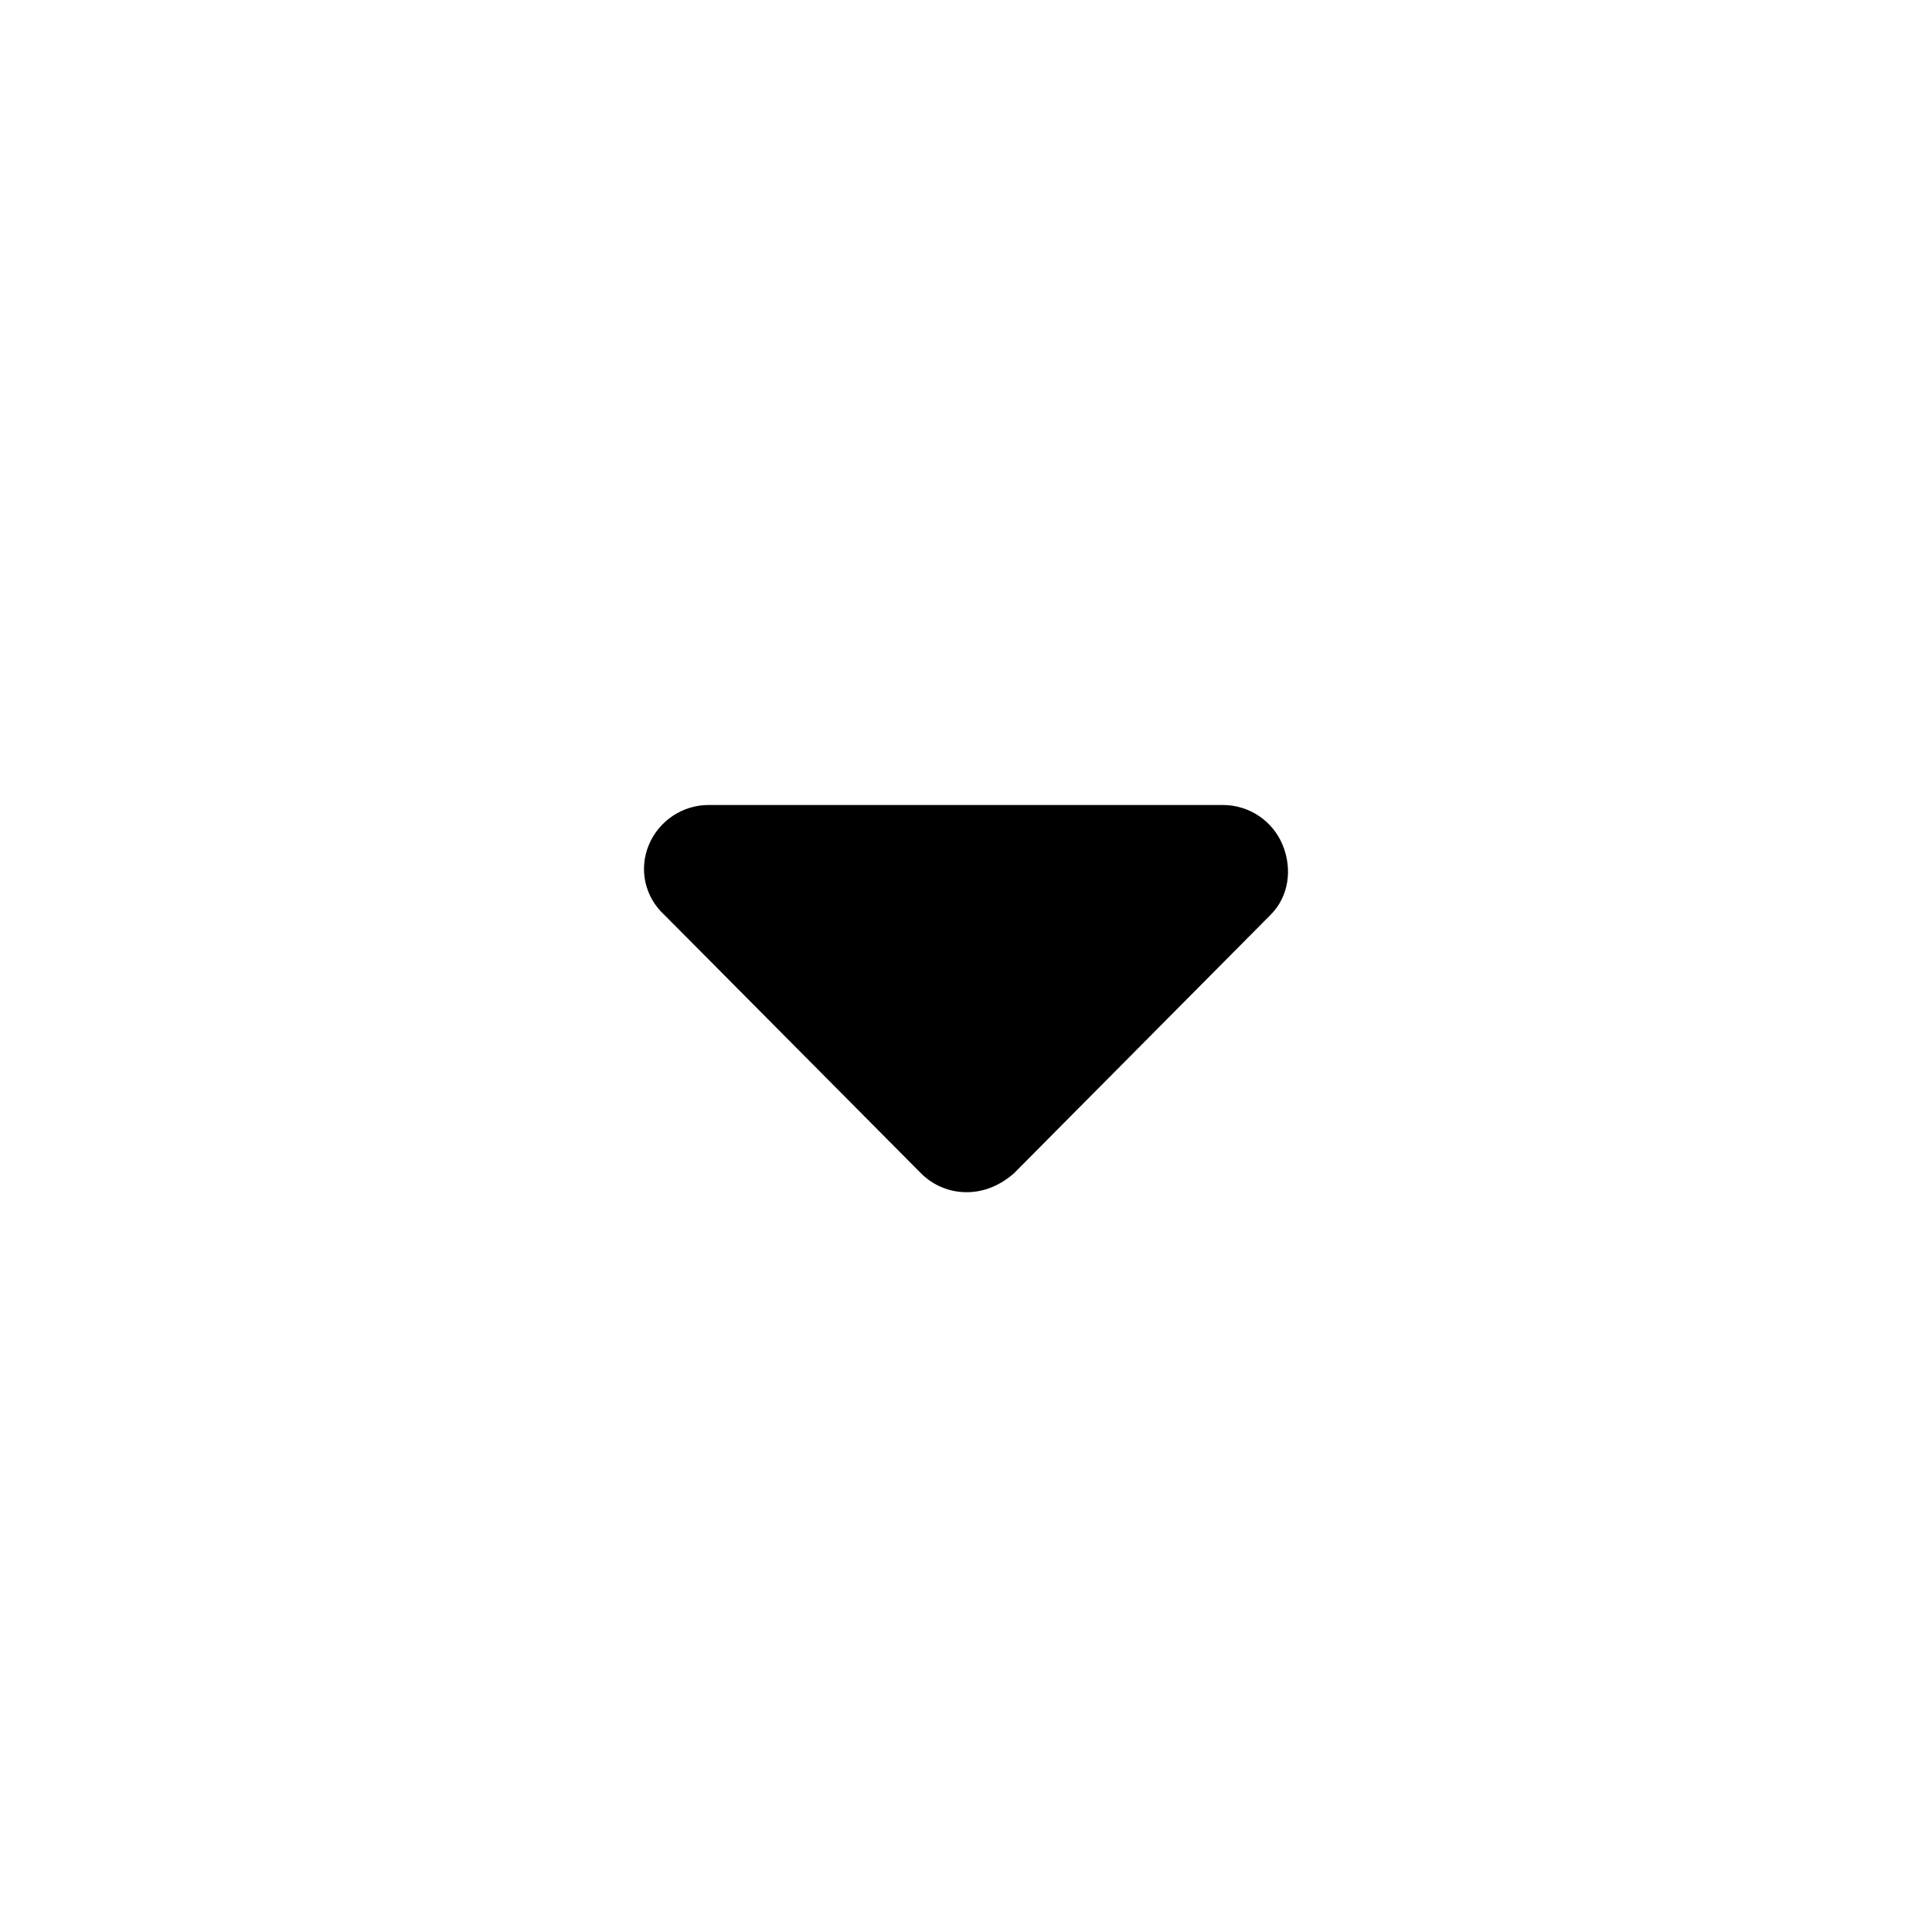
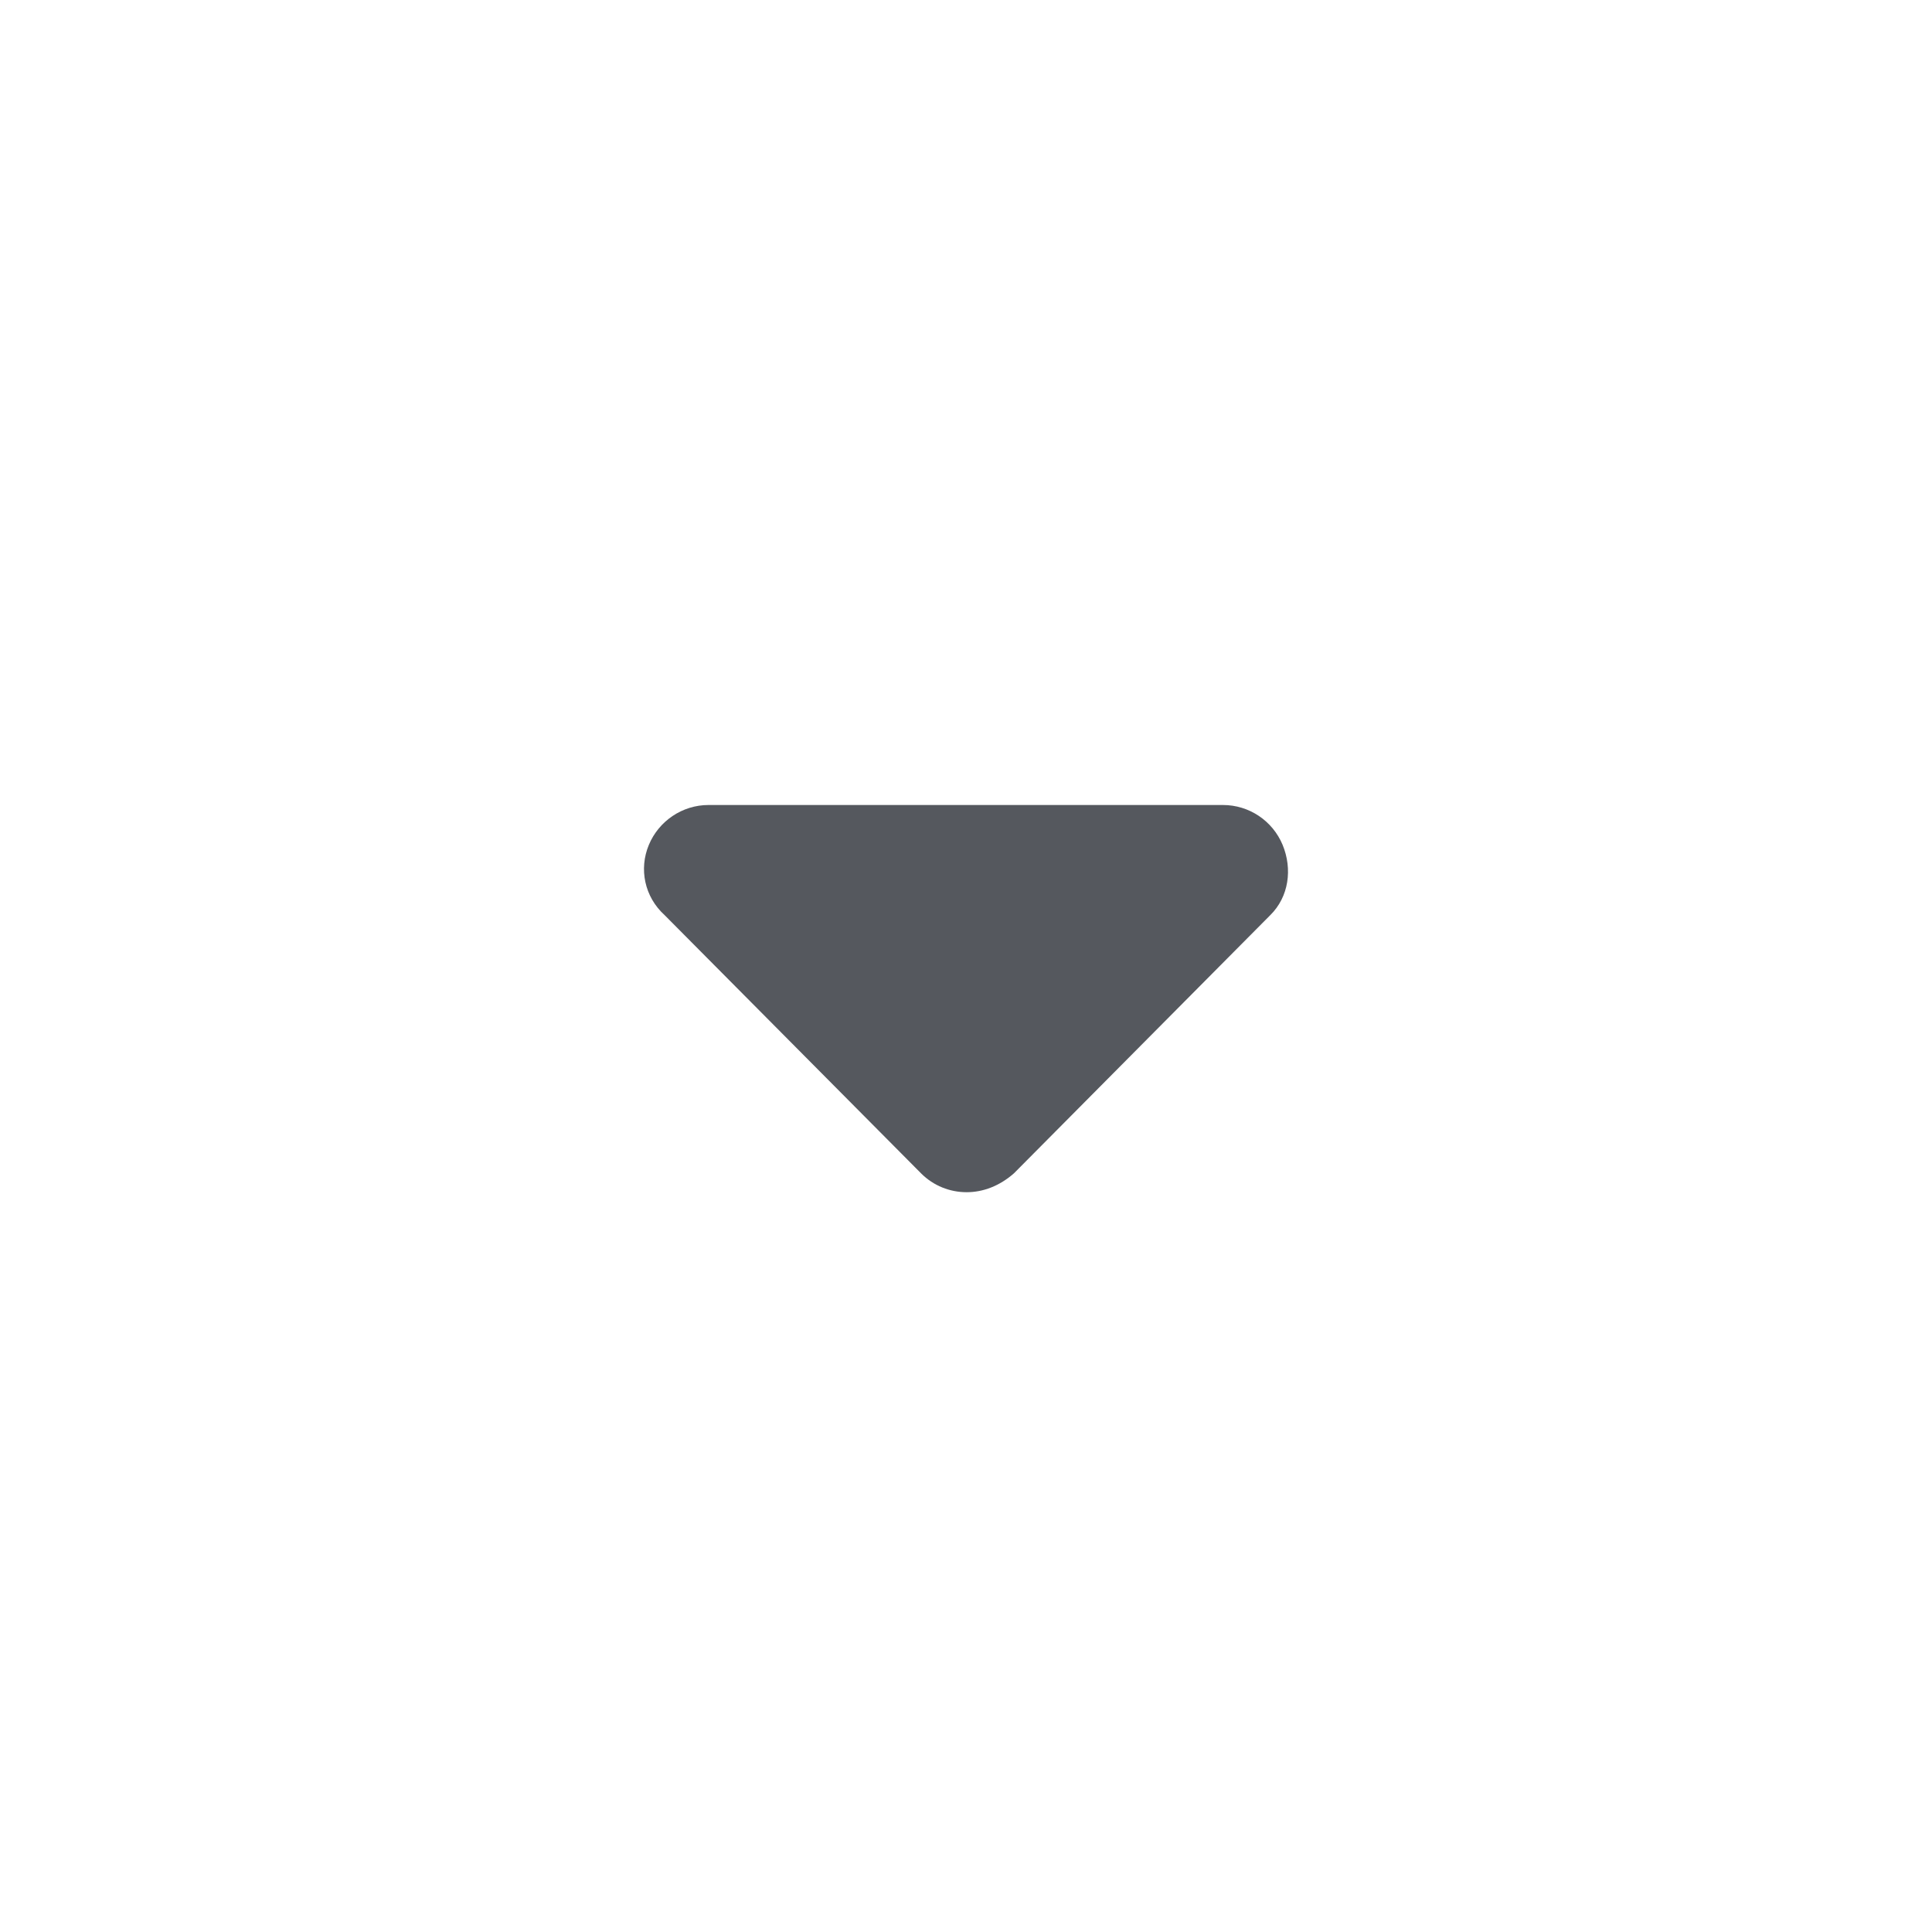
- <svg xmlns="http://www.w3.org/2000/svg" viewBox="0 0 24 24">
-   <path d="M15.78 11.368L12.596 14.575C12.418 14.732 12.213 14.81 12.008 14.81C11.802 14.81 11.597 14.732 11.441 14.575L8.256 11.368C8.005 11.14 7.936 10.794 8.06 10.496C8.184 10.198 8.477 10 8.801 10H15.192C15.516 10 15.808 10.195 15.933 10.495C16.057 10.795 16.011 11.14 15.78 11.368Z" />
+ <svg xmlns="http://www.w3.org/2000/svg" width="24" height="24" viewBox="0 0 24 24" fill="none">
+   <path d="M15.78 11.368L12.596 14.575C12.418 14.732 12.213 14.81 12.008 14.81C11.802 14.81 11.597 14.732 11.441 14.575L8.256 11.368C8.005 11.14 7.936 10.794 8.06 10.496C8.184 10.198 8.477 10 8.801 10H15.192C15.516 10 15.808 10.195 15.933 10.495C16.057 10.795 16.011 11.14 15.78 11.368Z" fill="#55585E" />
</svg>
